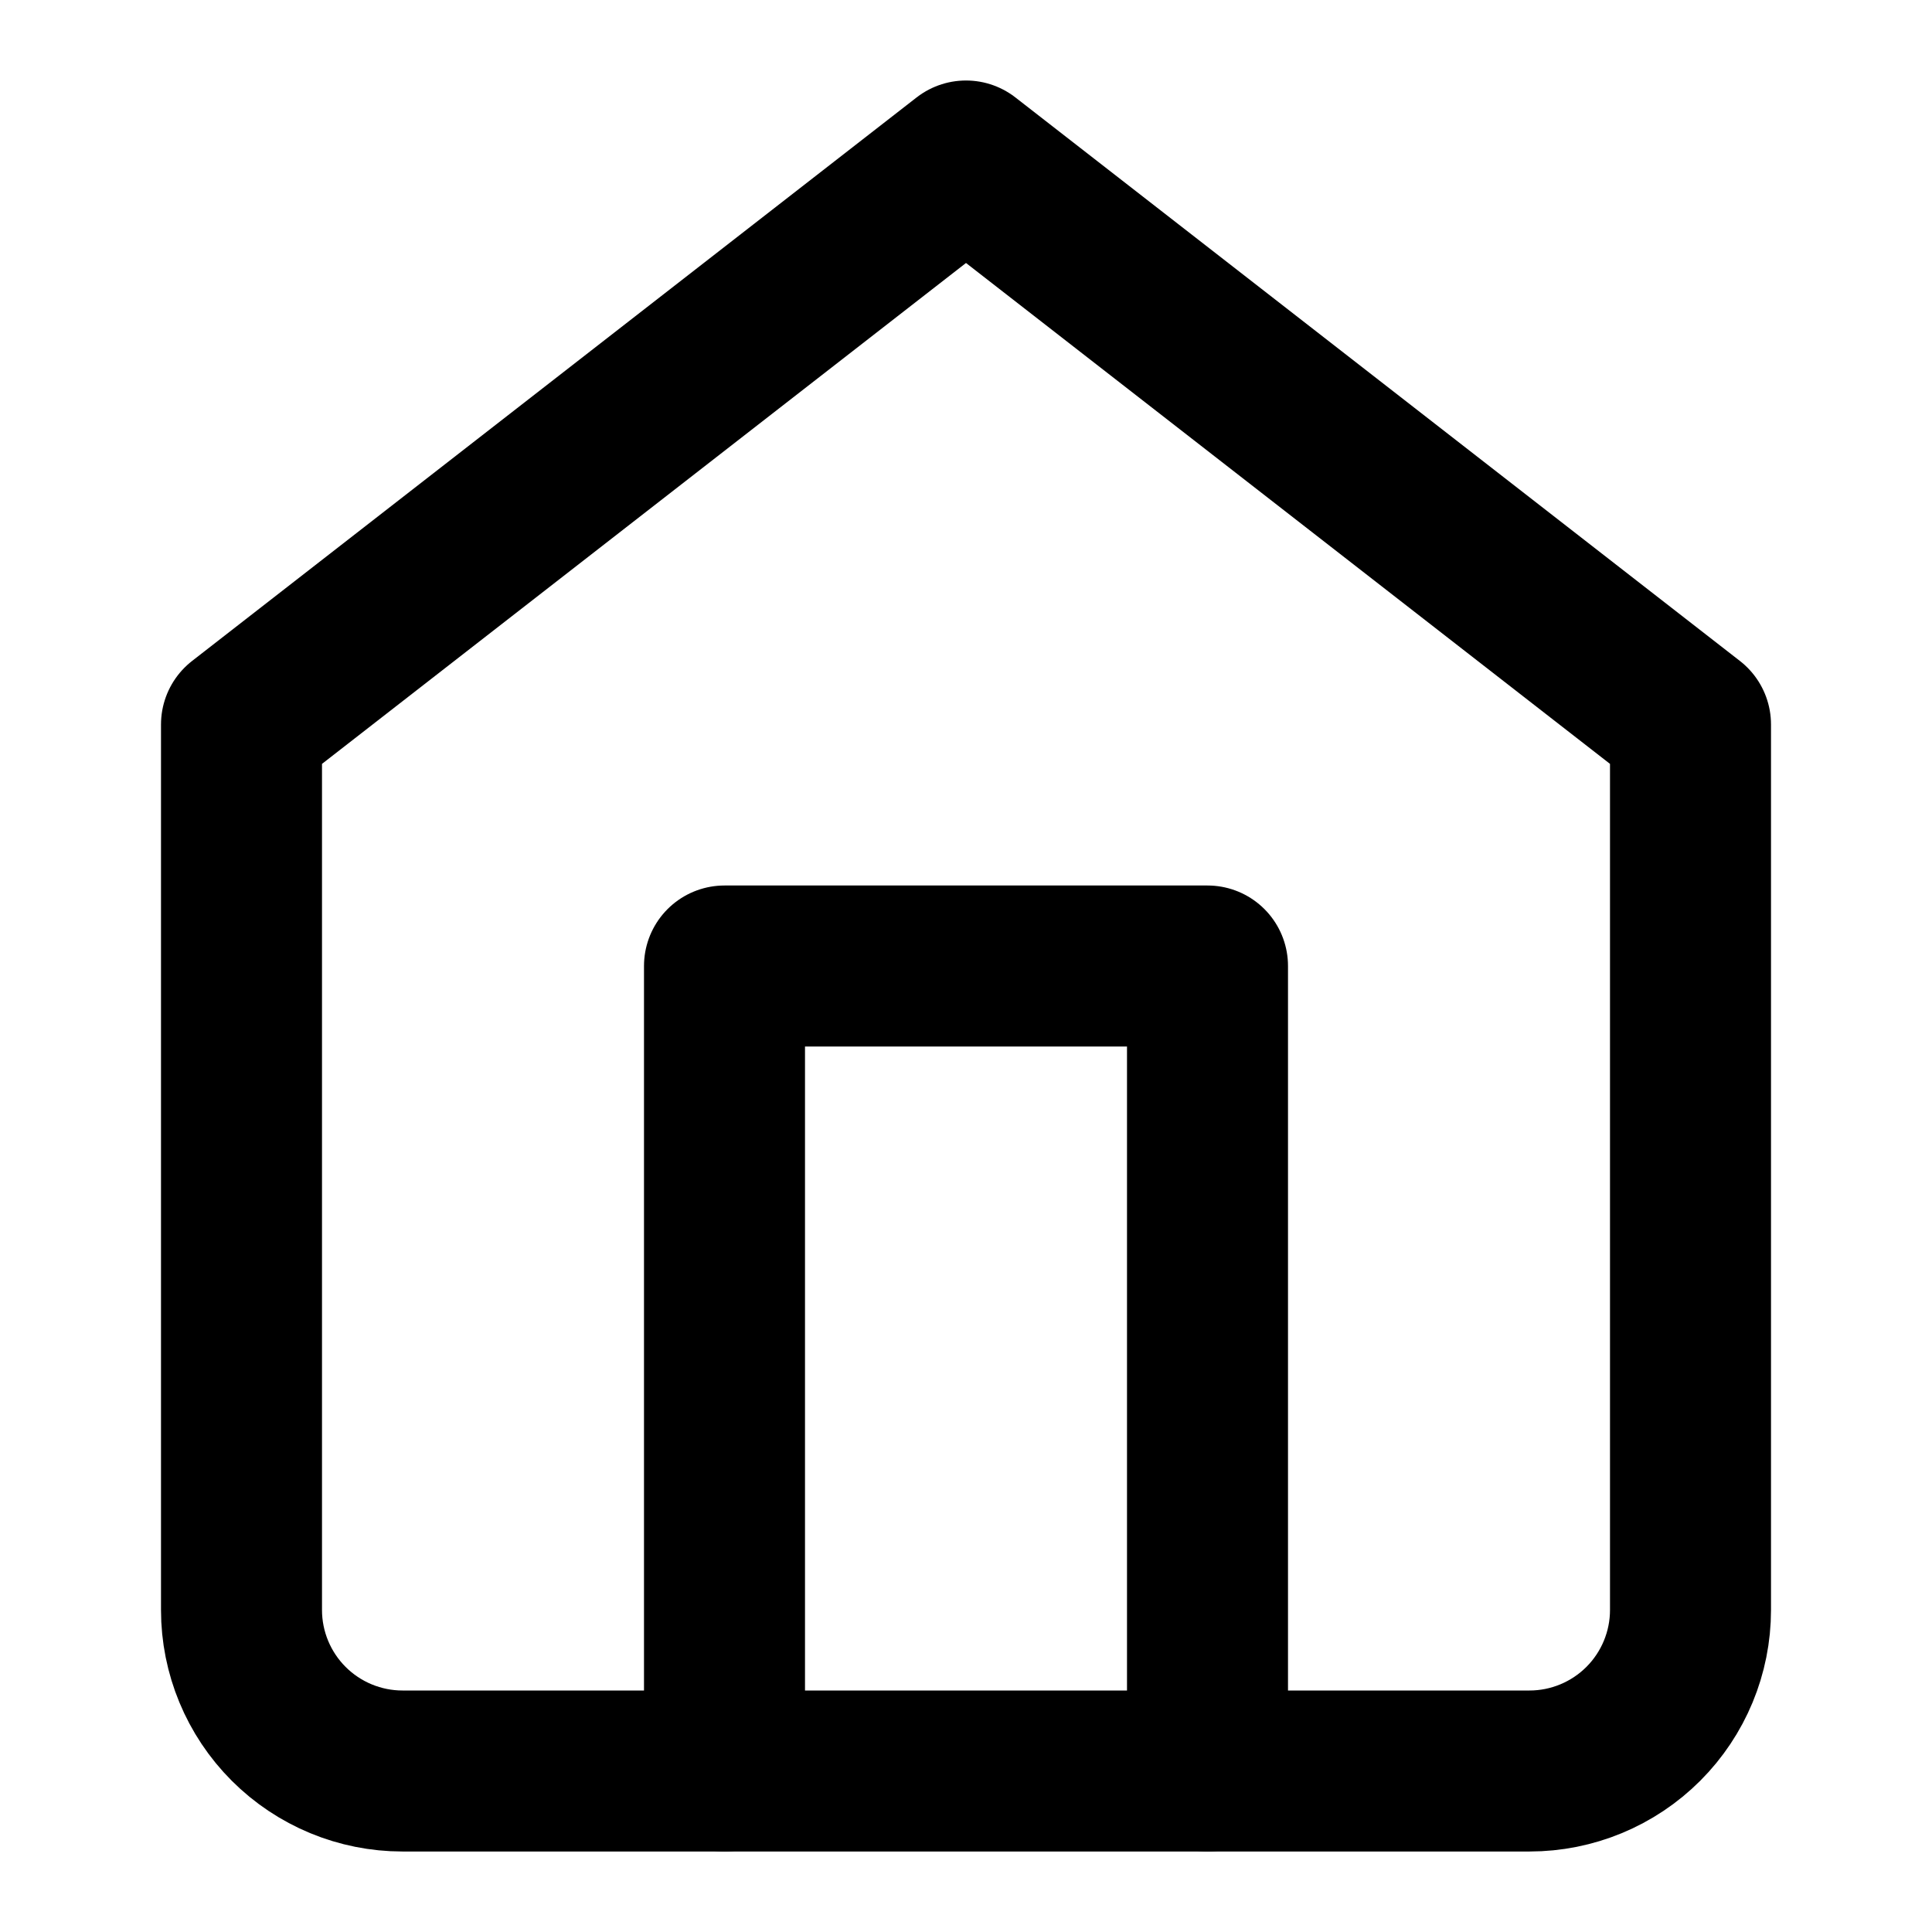
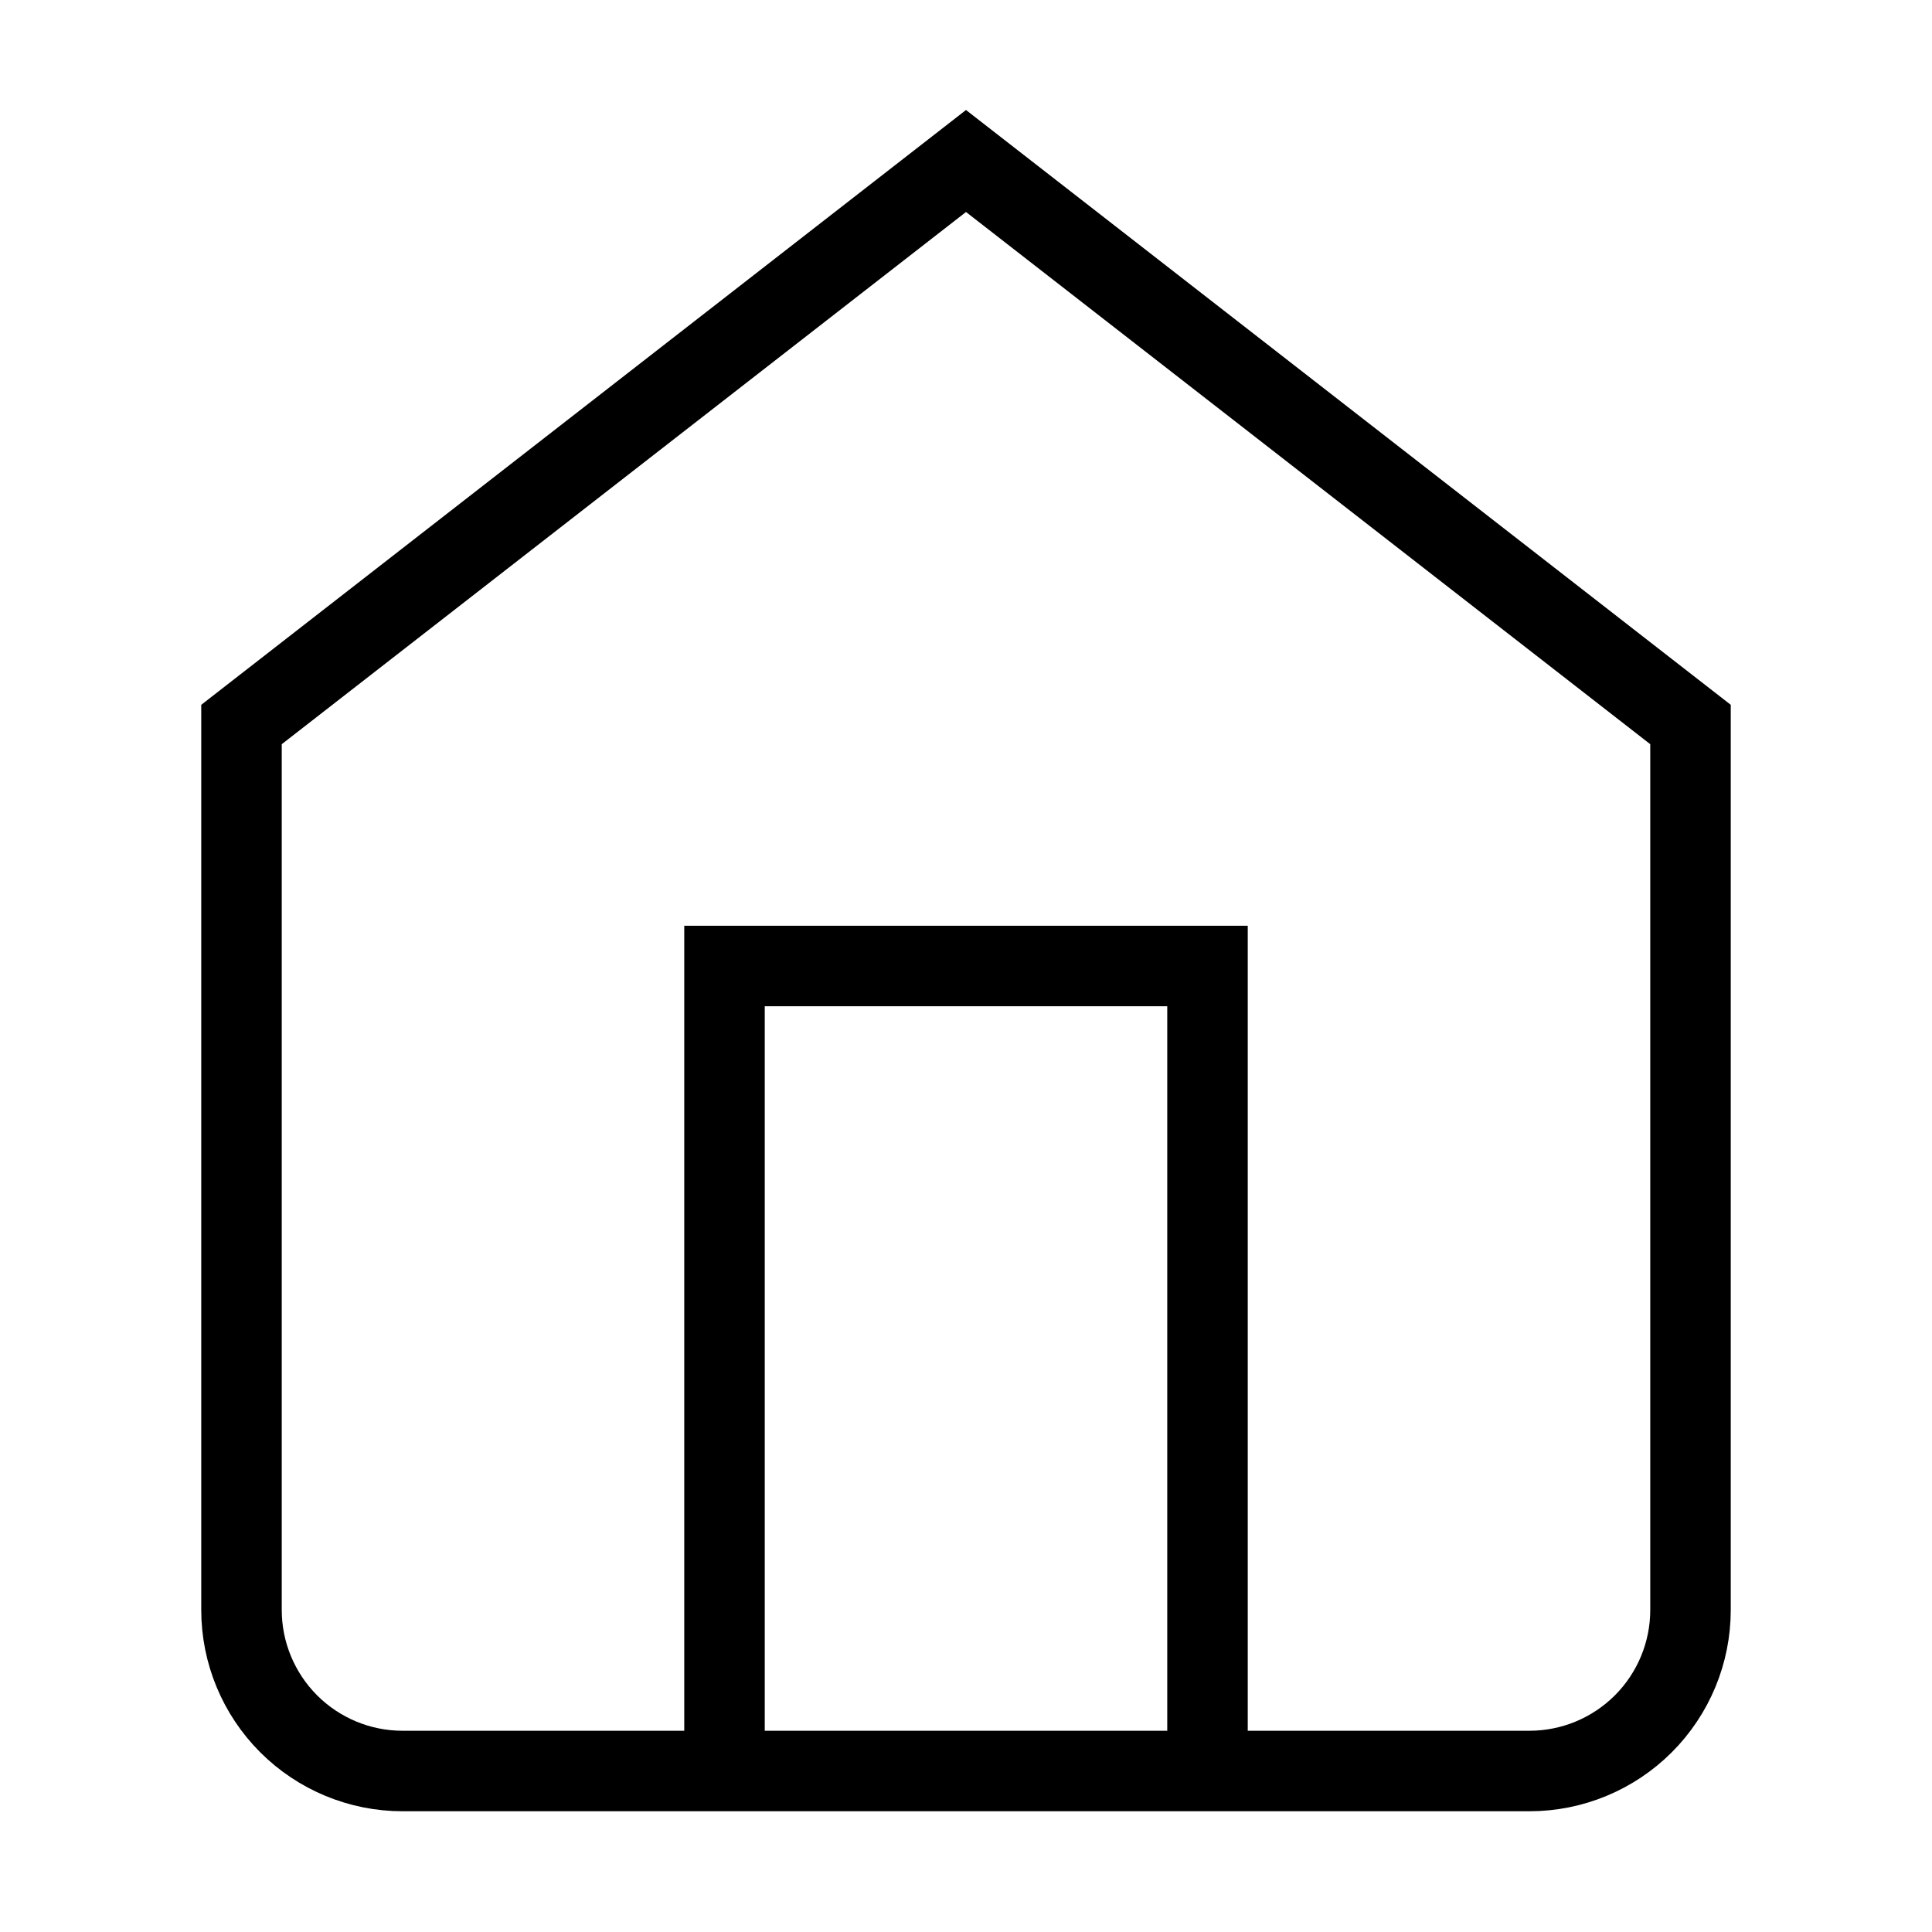
<svg xmlns="http://www.w3.org/2000/svg" width="24" height="24" viewBox="0 0 24 24" fill="none">
-   <path d="M3 9L12 2L21 9V20C21 20.53 20.789 21.039 20.414 21.414C20.039 21.789 19.53 22 19 22H5C4.47 22 3.961 21.789 3.586 21.414C3.211 21.039 3 20.53 3 20V9Z" stroke="currentColor" stroke-width="2" stroke-linecap="round" stroke-linejoin="round" />
-   <path d="M9 22V12H15V22" stroke="currentColor" stroke-width="2" stroke-linecap="round" stroke-linejoin="round" />
+   <path d="M3 9L12 2L21 9V20C21 20.53 20.789 21.039 20.414 21.414C20.039 21.789 19.53 22 19 22H5C4.47 22 3.961 21.789 3.586 21.414C3.211 21.039 3 20.53 3 20V9Z" stroke="currentColor" strokeWidth="2" strokeLinecap="round" strokeLinejoin="round" />
+   <path d="M9 22V12H15V22" stroke="currentColor" strokeWidth="2" strokeLinecap="round" strokeLinejoin="round" />
</svg>
